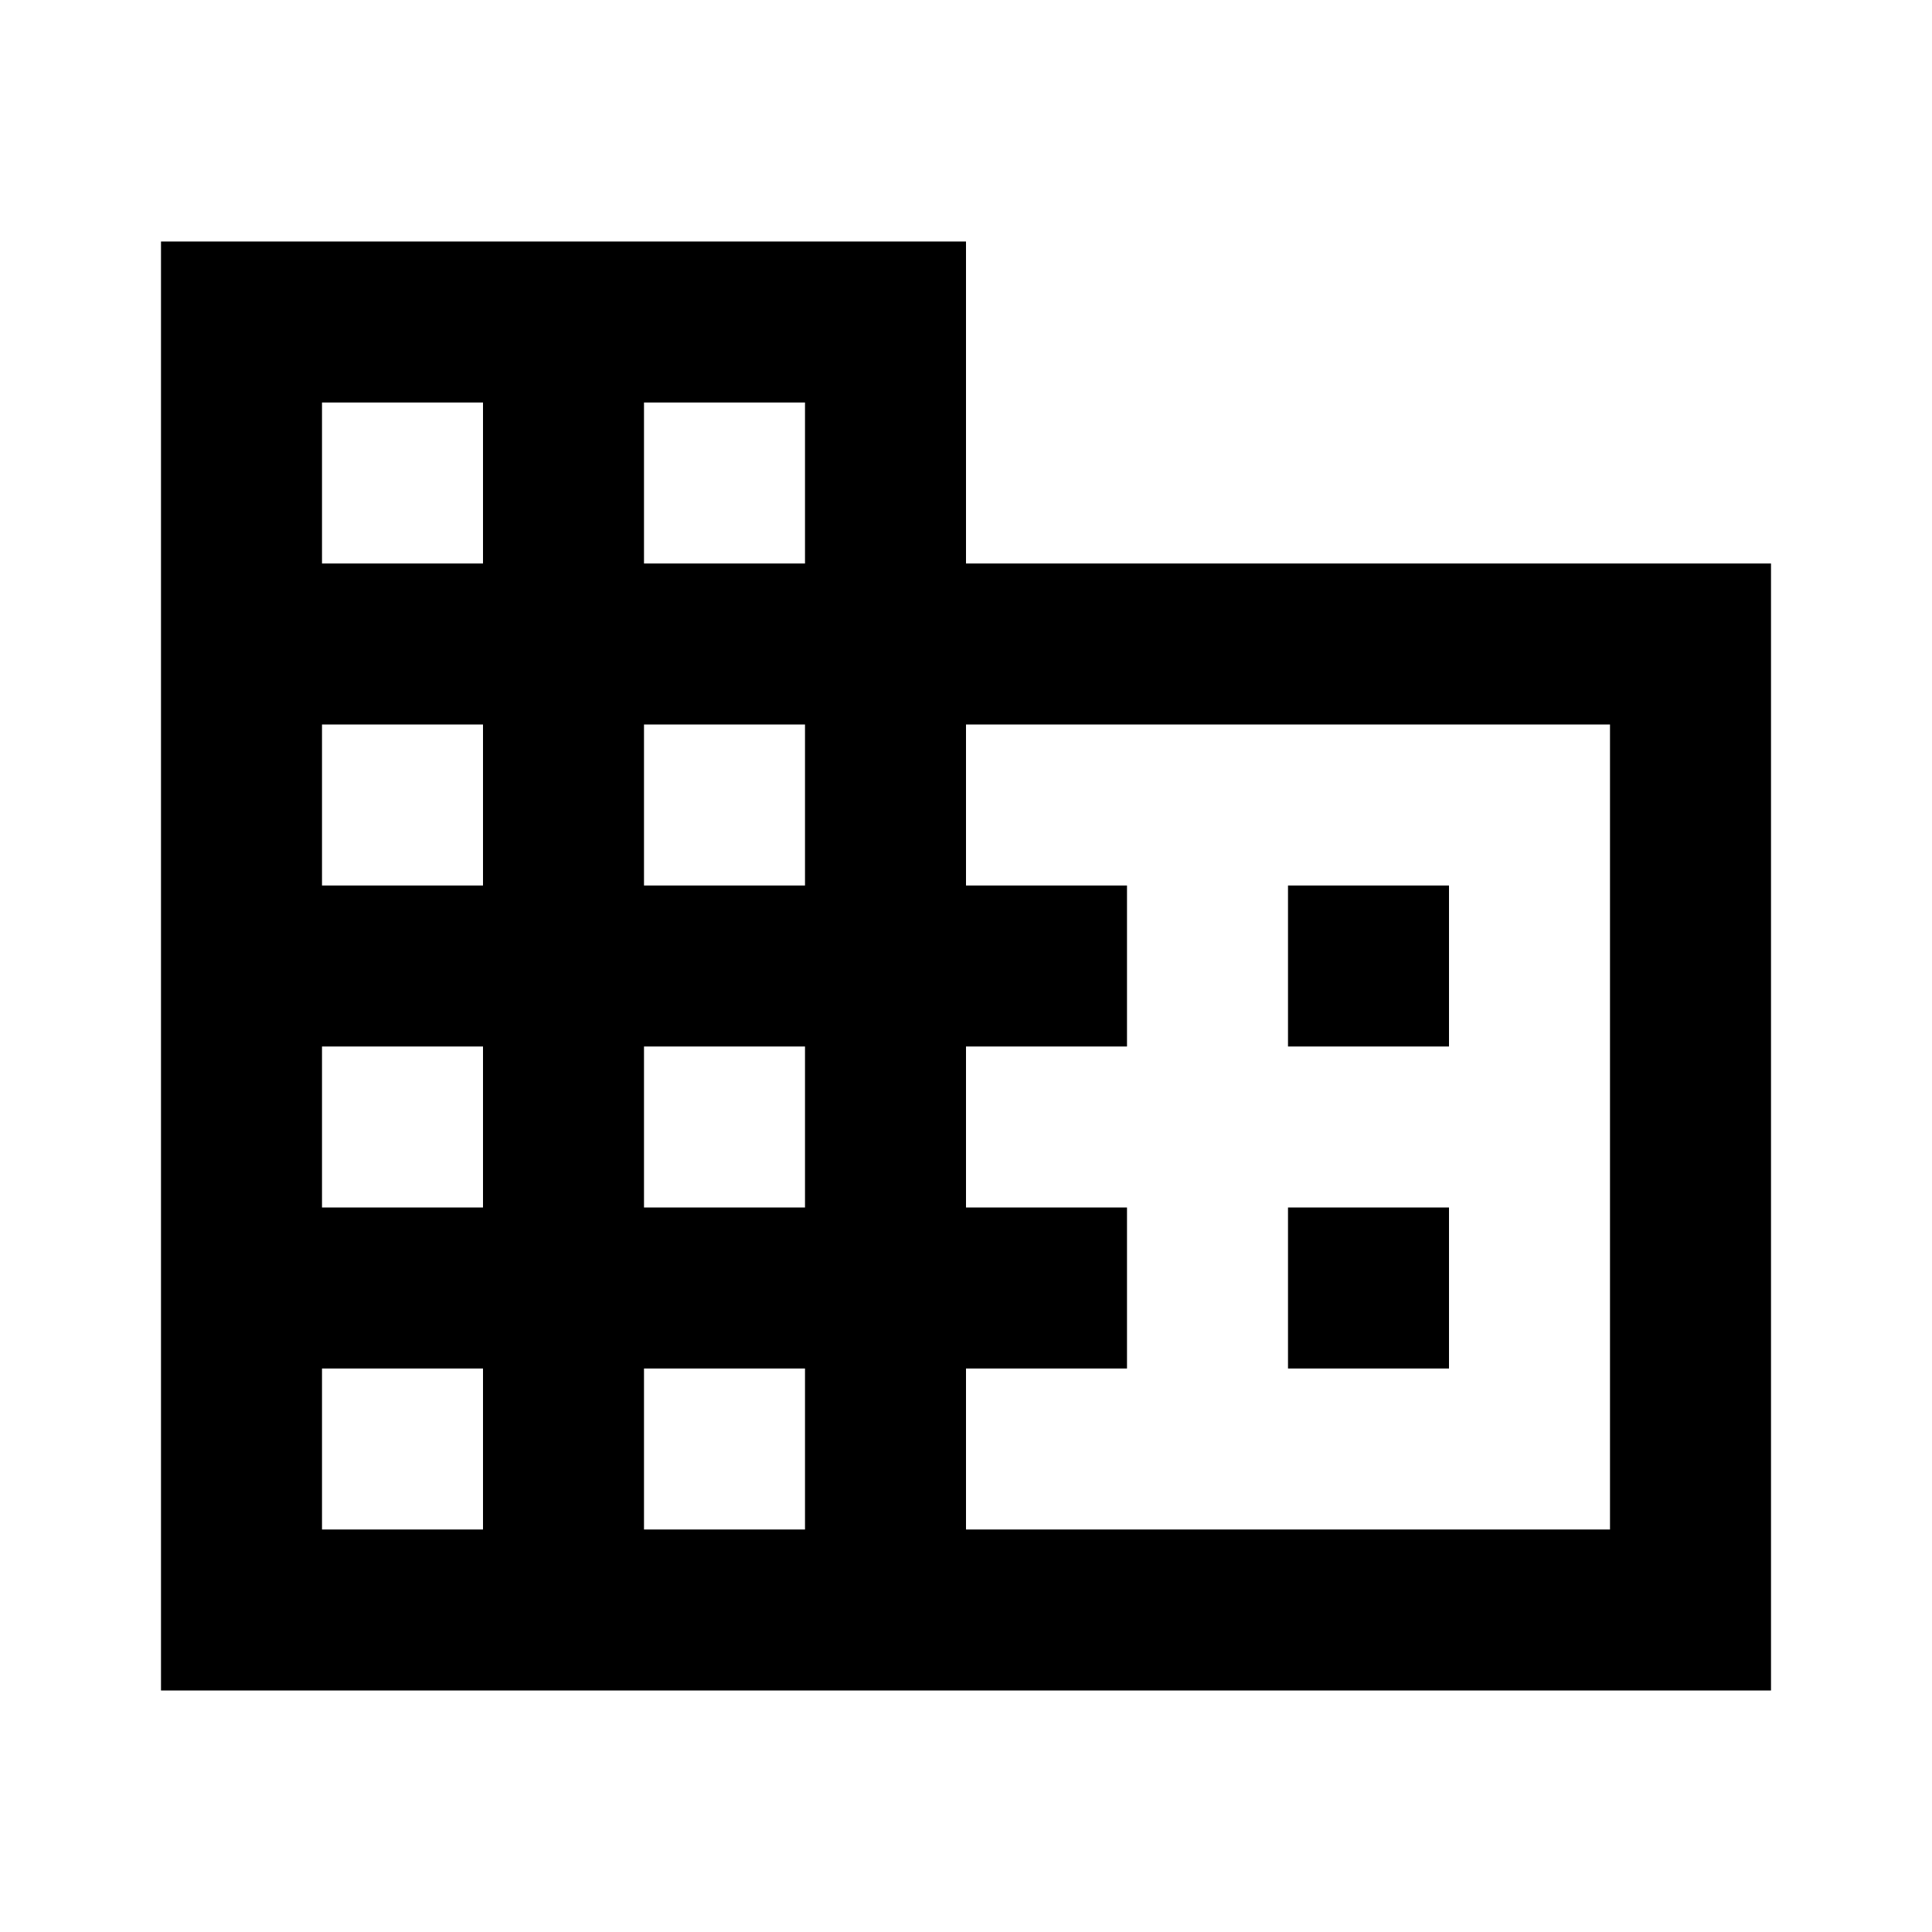
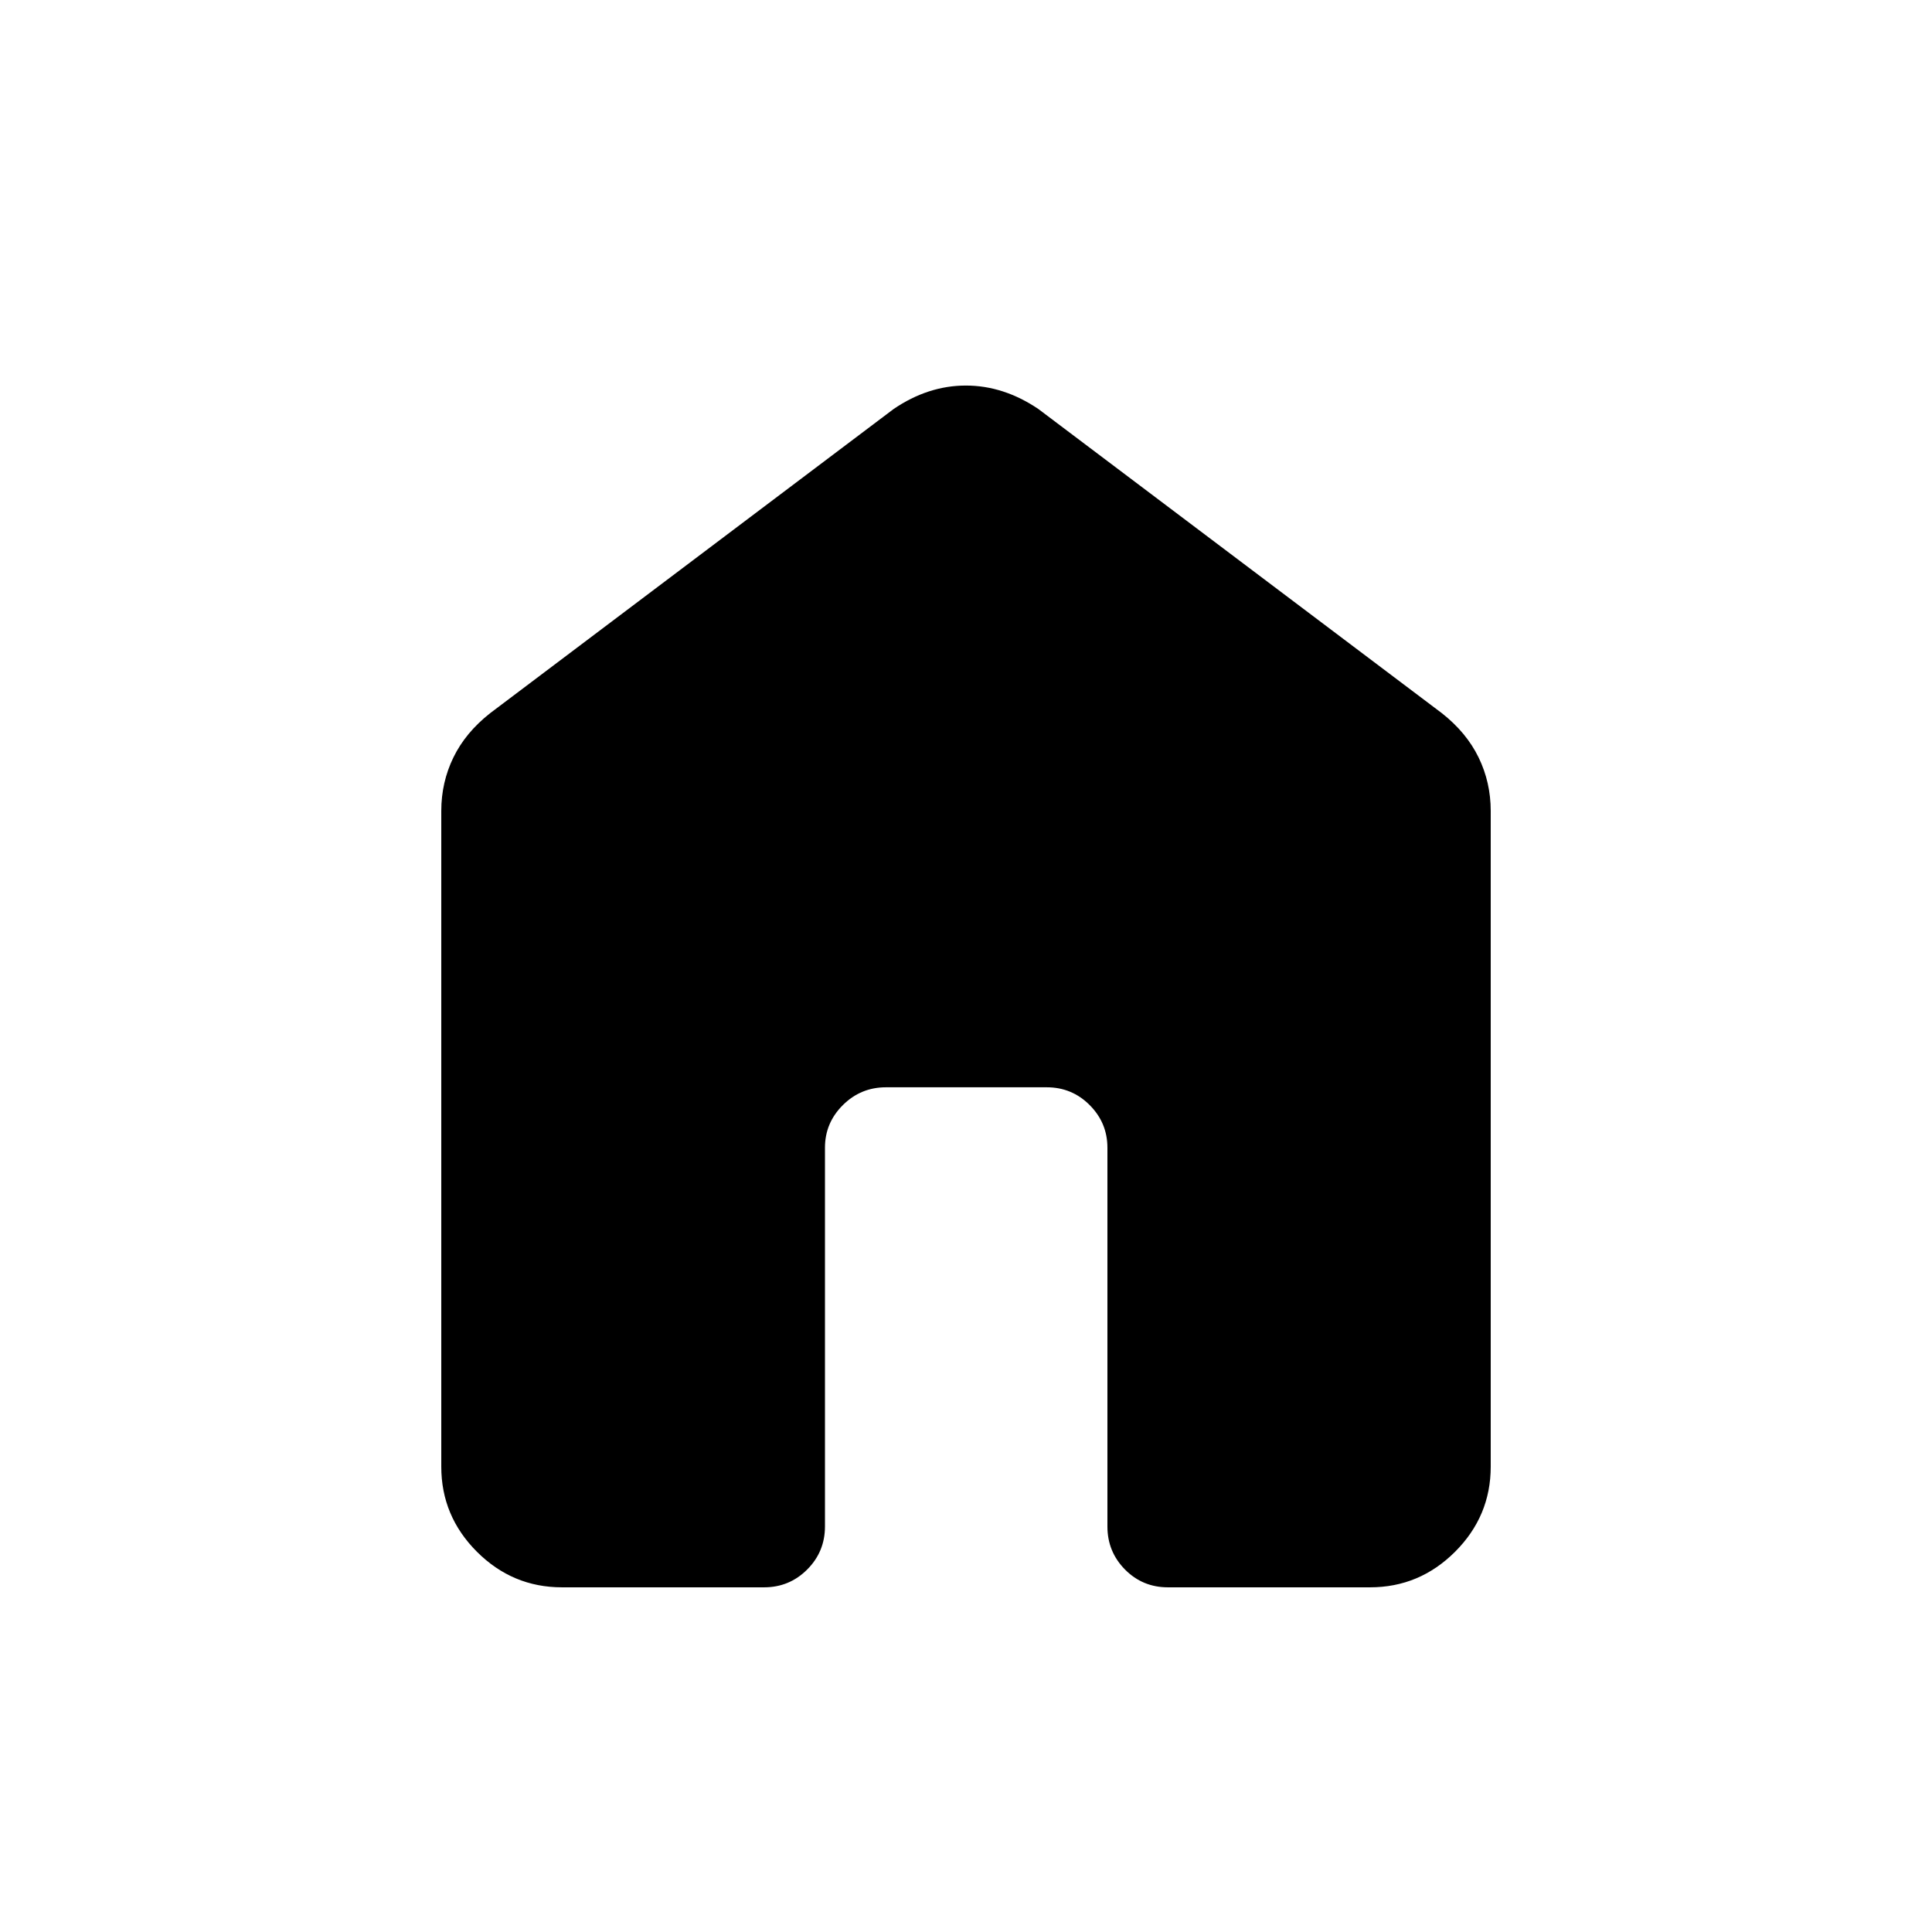
- <svg xmlns="http://www.w3.org/2000/svg" enable-background="new 0 0 24 24" height="24px" viewBox="0 0 24 24" width="24px" fill="currentColor">
-   <g>
-     <rect fill="none" height="24" width="24" />
-   </g>
-   <g>
-     <path d="M12,7 L12,3 L2,3 L2,21 L22,21 L22,7 L12,7 L12,7 Z M6,19 L4,19 L4,17 L6,17 L6,19 L6,19 Z M6,15 L4,15 L4,13 L6,13 L6,15 L6,15 Z M6,11 L4,11 L4,9 L6,9 L6,11 L6,11 Z M6,7 L4,7 L4,5 L6,5 L6,7 L6,7 Z M10,19 L8,19 L8,17 L10,17 L10,19 L10,19 Z M10,15 L8,15 L8,13 L10,13 L10,15 L10,15 Z M10,11 L8,11 L8,9 L10,9 L10,11 L10,11 Z M10,7 L8,7 L8,5 L10,5 L10,7 L10,7 Z M20,19 L12,19 L12,17 L14,17 L14,15 L12,15 L12,13 L14,13 L14,11 L12,11 L12,9 L20,9 L20,19 L20,19 Z M18,11 L16,11 L16,13 L18,13 L18,11 L18,11 Z M18,15 L16,15 L16,17 L18,17 L18,15 L18,15 Z" />
-   </g>
+ <svg xmlns="http://www.w3.org/2000/svg" height="20px" viewBox="0 -960 960 960" width="20px" fill="currentColor">
+   <path d="M219.27-231.23v-325.81q0-14.21 6.03-26.6 6.03-12.38 18.28-22.01l200.46-151.12q17.14-11.65 35.9-11.65 18.75 0 36.02 11.65l200.46 151.12q12.25 9.63 18.28 22.01 6.03 12.39 6.03 26.6v325.81q0 24.57-17.69 42.27-17.7 17.69-42.27 17.69H580.31q-12.55 0-21.3-8.84-8.74-8.84-8.74-21.39v-188.19q0-12.36-8.82-21.2-8.81-8.84-21.32-8.84h-79.91q-12.51 0-21.4 8.84-8.9 8.84-8.9 21.2v188.19q0 12.55-8.84 21.39t-21.39 8.84H279.23q-24.57 0-42.27-17.69-17.69-17.7-17.69-42.27Z" />
</svg>
